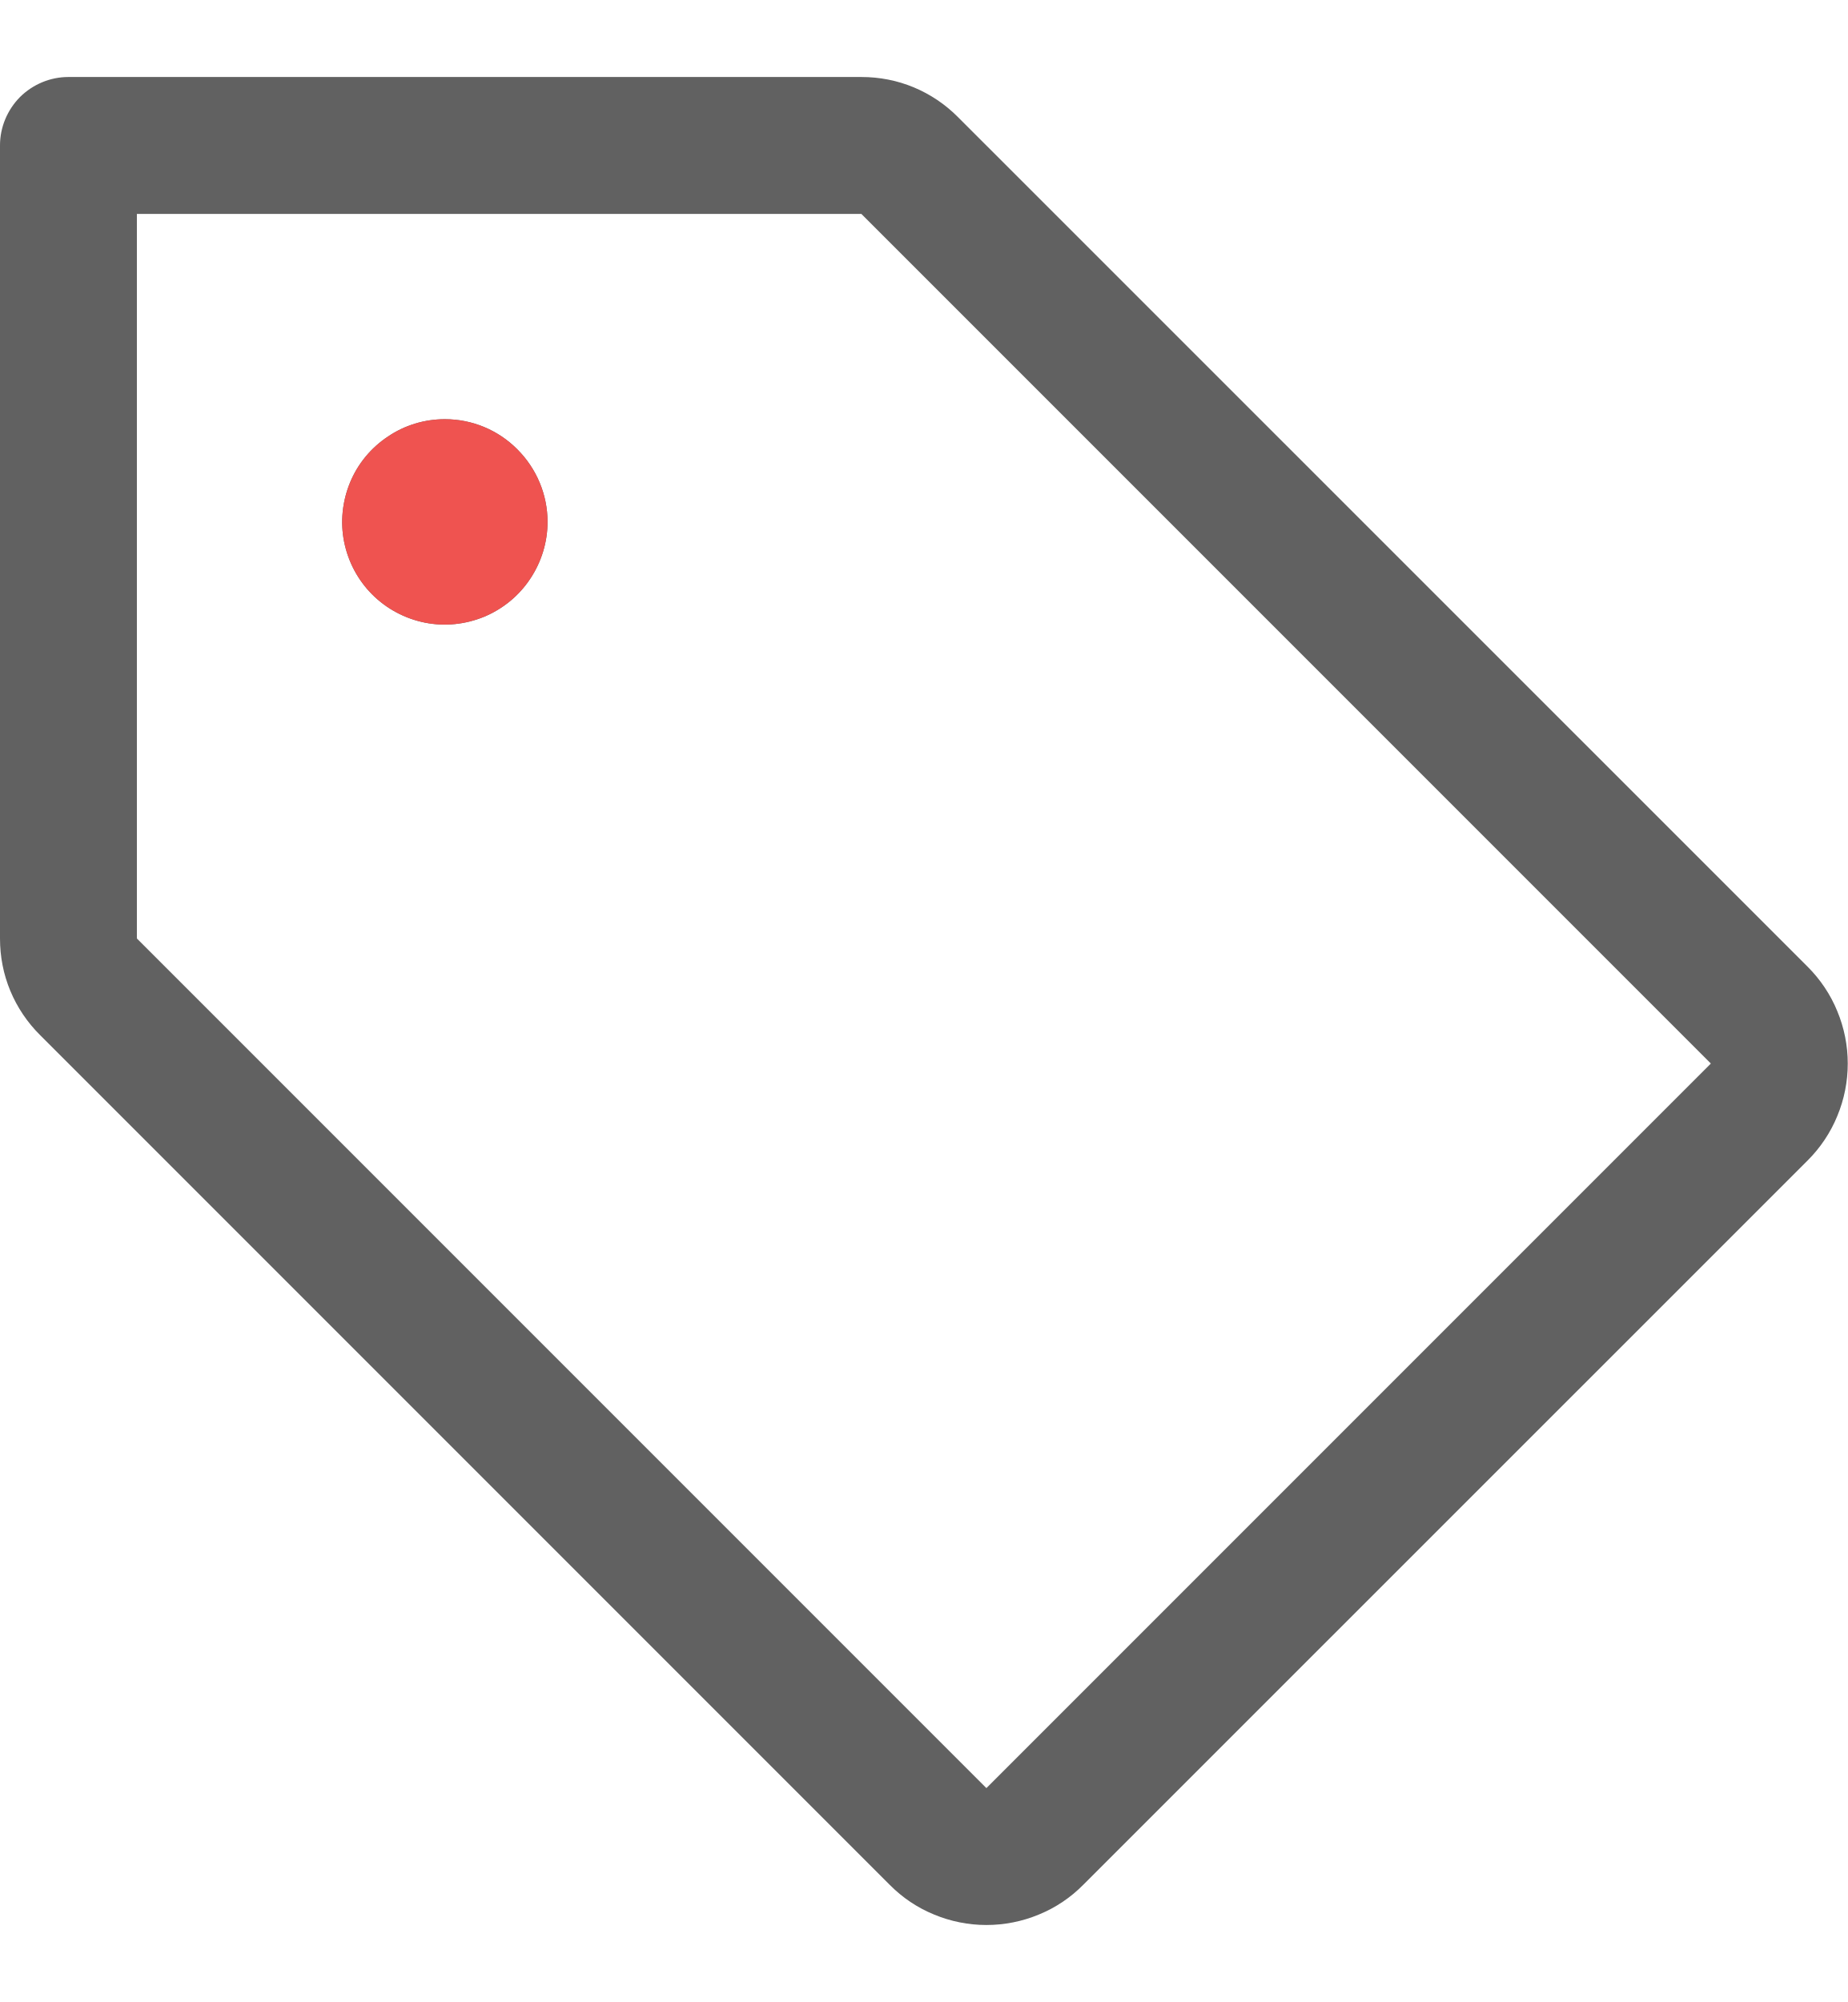
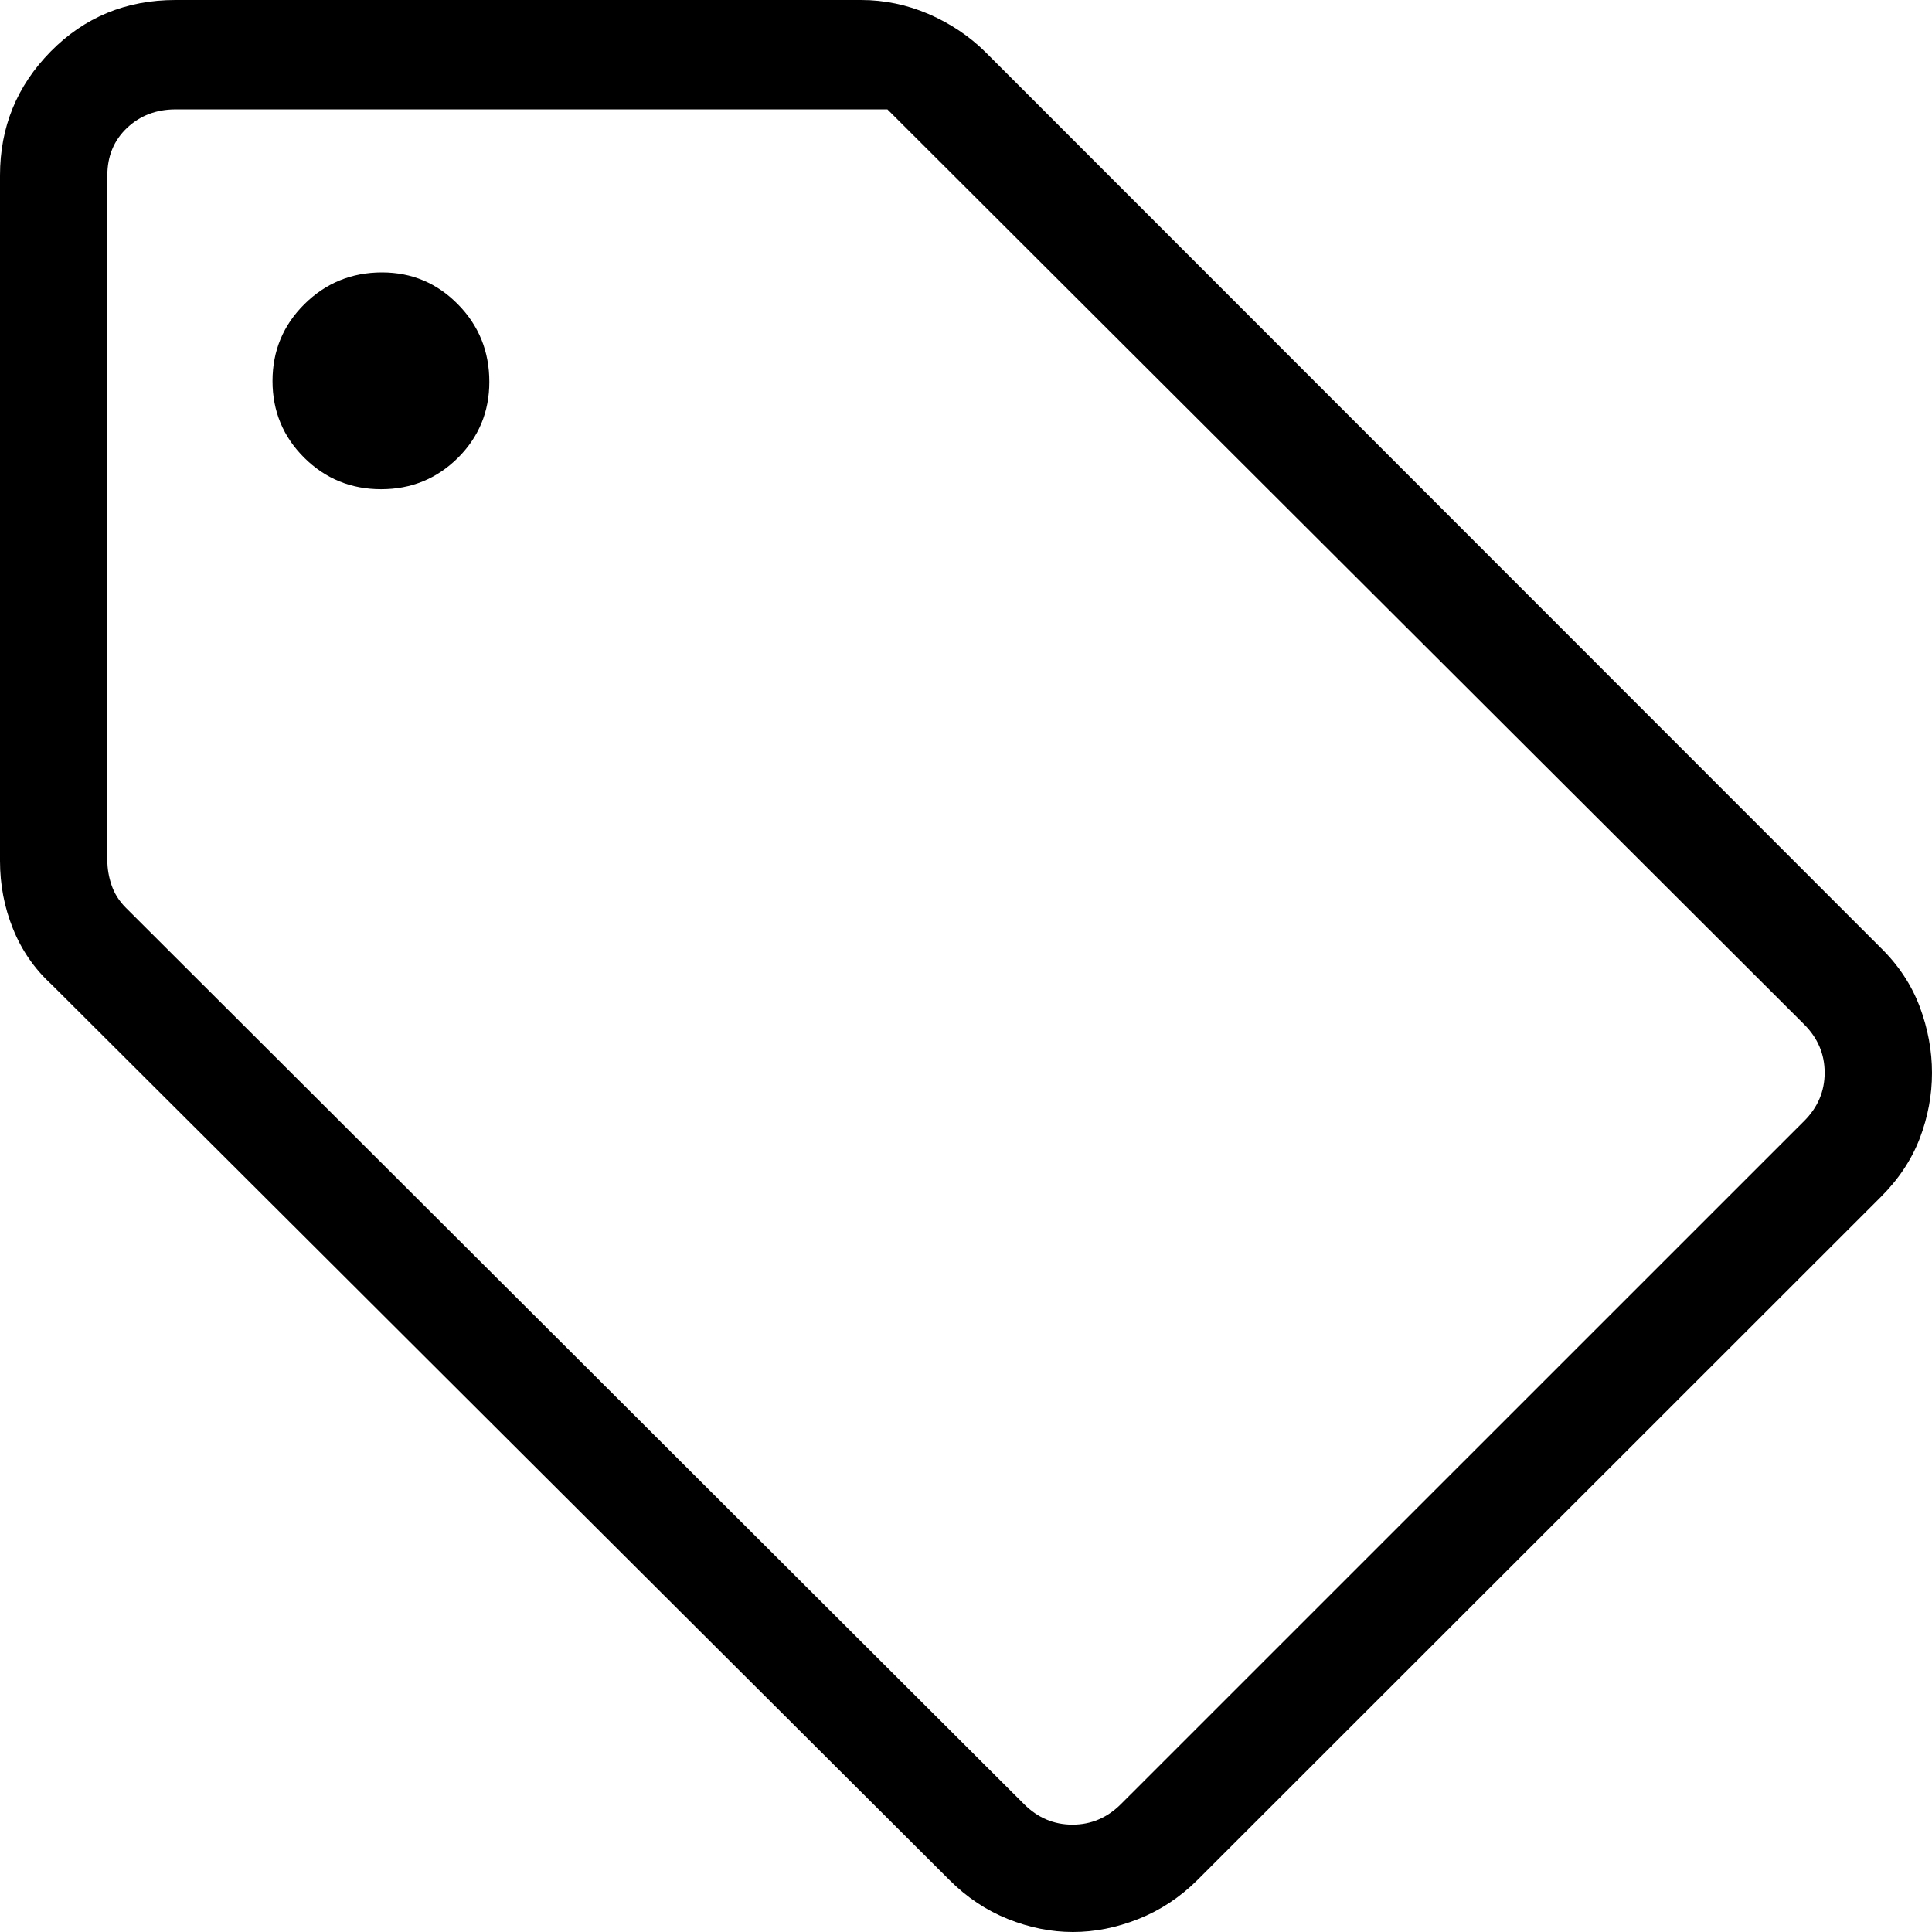
- <svg xmlns="http://www.w3.org/2000/svg" width="12" height="13" viewBox="0 0 12 13" fill="none">
-   <path d="M11.74 6.278L6.222 0.761C6.14 0.678 6.042 0.612 5.934 0.567C5.826 0.522 5.711 0.5 5.594 0.5H0.444C0.327 0.5 0.214 0.547 0.13 0.63C0.047 0.714 4.49722e-06 0.827 4.49722e-06 0.944V6.094C-0 6.211 0.022 6.326 0.067 6.434C0.112 6.542 0.178 6.64 0.261 6.722L5.778 12.239C5.86 12.322 5.958 12.388 6.066 12.432C6.174 12.477 6.29 12.5 6.406 12.5C6.523 12.5 6.639 12.477 6.747 12.432C6.855 12.388 6.953 12.322 7.035 12.239L11.74 7.535C11.822 7.453 11.888 7.355 11.932 7.247C11.977 7.139 12 7.023 12 6.906C12 6.79 11.977 6.674 11.932 6.566C11.888 6.458 11.822 6.36 11.74 6.278ZM6.406 11.611L0.889 6.094V1.389H5.594L11.111 6.906L6.406 11.611ZM3.556 3.389C3.556 3.521 3.516 3.65 3.443 3.759C3.37 3.869 3.266 3.954 3.144 4.005C3.022 4.055 2.888 4.069 2.759 4.043C2.63 4.017 2.511 3.954 2.417 3.86C2.324 3.767 2.261 3.648 2.235 3.519C2.209 3.39 2.223 3.256 2.273 3.134C2.323 3.012 2.409 2.908 2.519 2.835C2.628 2.761 2.757 2.722 2.889 2.722C3.066 2.722 3.235 2.792 3.36 2.918C3.485 3.043 3.556 3.212 3.556 3.389Z" fill="#616161" />
-   <path d="M3.556 3.389C3.556 3.521 3.516 3.65 3.443 3.759C3.37 3.869 3.266 3.954 3.144 4.005C3.022 4.055 2.888 4.069 2.759 4.043C2.63 4.017 2.511 3.954 2.417 3.86C2.324 3.767 2.261 3.648 2.235 3.519C2.209 3.39 2.223 3.256 2.273 3.134C2.323 3.012 2.409 2.908 2.519 2.835C2.628 2.761 2.757 2.722 2.889 2.722C3.066 2.722 3.235 2.792 3.36 2.918C3.485 3.043 3.556 3.212 3.556 3.389Z" fill="#EF5350" />
+ <svg xmlns="http://www.w3.org/2000/svg" width="18" height="18" viewBox="0 0 18 18" fill="none">
+   <path d="M17.521 11.154L11.157 17.515C10.994 17.677 10.81 17.798 10.606 17.879C10.402 17.96 10.198 18 9.996 18C9.795 18 9.593 17.96 9.39 17.879C9.188 17.798 9.007 17.677 8.845 17.515L0.479 9.171C0.321 9.026 0.202 8.854 0.121 8.653C0.04 8.453 0 8.242 0 8.021V1.635C0 1.185 0.157 0.8 0.472 0.48C0.787 0.16 1.175 0 1.635 0H8.024C8.24 0 8.45 0.044 8.653 0.131C8.855 0.219 9.031 0.337 9.18 0.484L17.521 8.829C17.688 8.992 17.809 9.176 17.886 9.38C17.962 9.584 18 9.79 18 9.996C18 10.203 17.962 10.406 17.886 10.606C17.809 10.806 17.688 10.988 17.521 11.154ZM10.444 16.808L16.807 10.446C16.936 10.318 17 10.167 17 9.994C17 9.821 16.936 9.67 16.807 9.542L8.268 1.019H1.635C1.456 1.019 1.305 1.077 1.183 1.192C1.061 1.308 1 1.455 1 1.635V8.015C1 8.092 1.013 8.169 1.039 8.246C1.065 8.323 1.109 8.394 1.173 8.458L9.54 16.808C9.668 16.936 9.818 17 9.992 17C10.165 17 10.316 16.936 10.444 16.808ZM3.551 4.558C3.832 4.558 4.07 4.46 4.266 4.266C4.461 4.072 4.559 3.835 4.559 3.558C4.559 3.275 4.462 3.034 4.267 2.836C4.073 2.638 3.837 2.538 3.559 2.538C3.276 2.538 3.035 2.637 2.837 2.833C2.638 3.03 2.539 3.269 2.539 3.55C2.539 3.831 2.638 4.069 2.834 4.264C3.031 4.46 3.27 4.558 3.551 4.558Z" fill="black" />
</svg>
